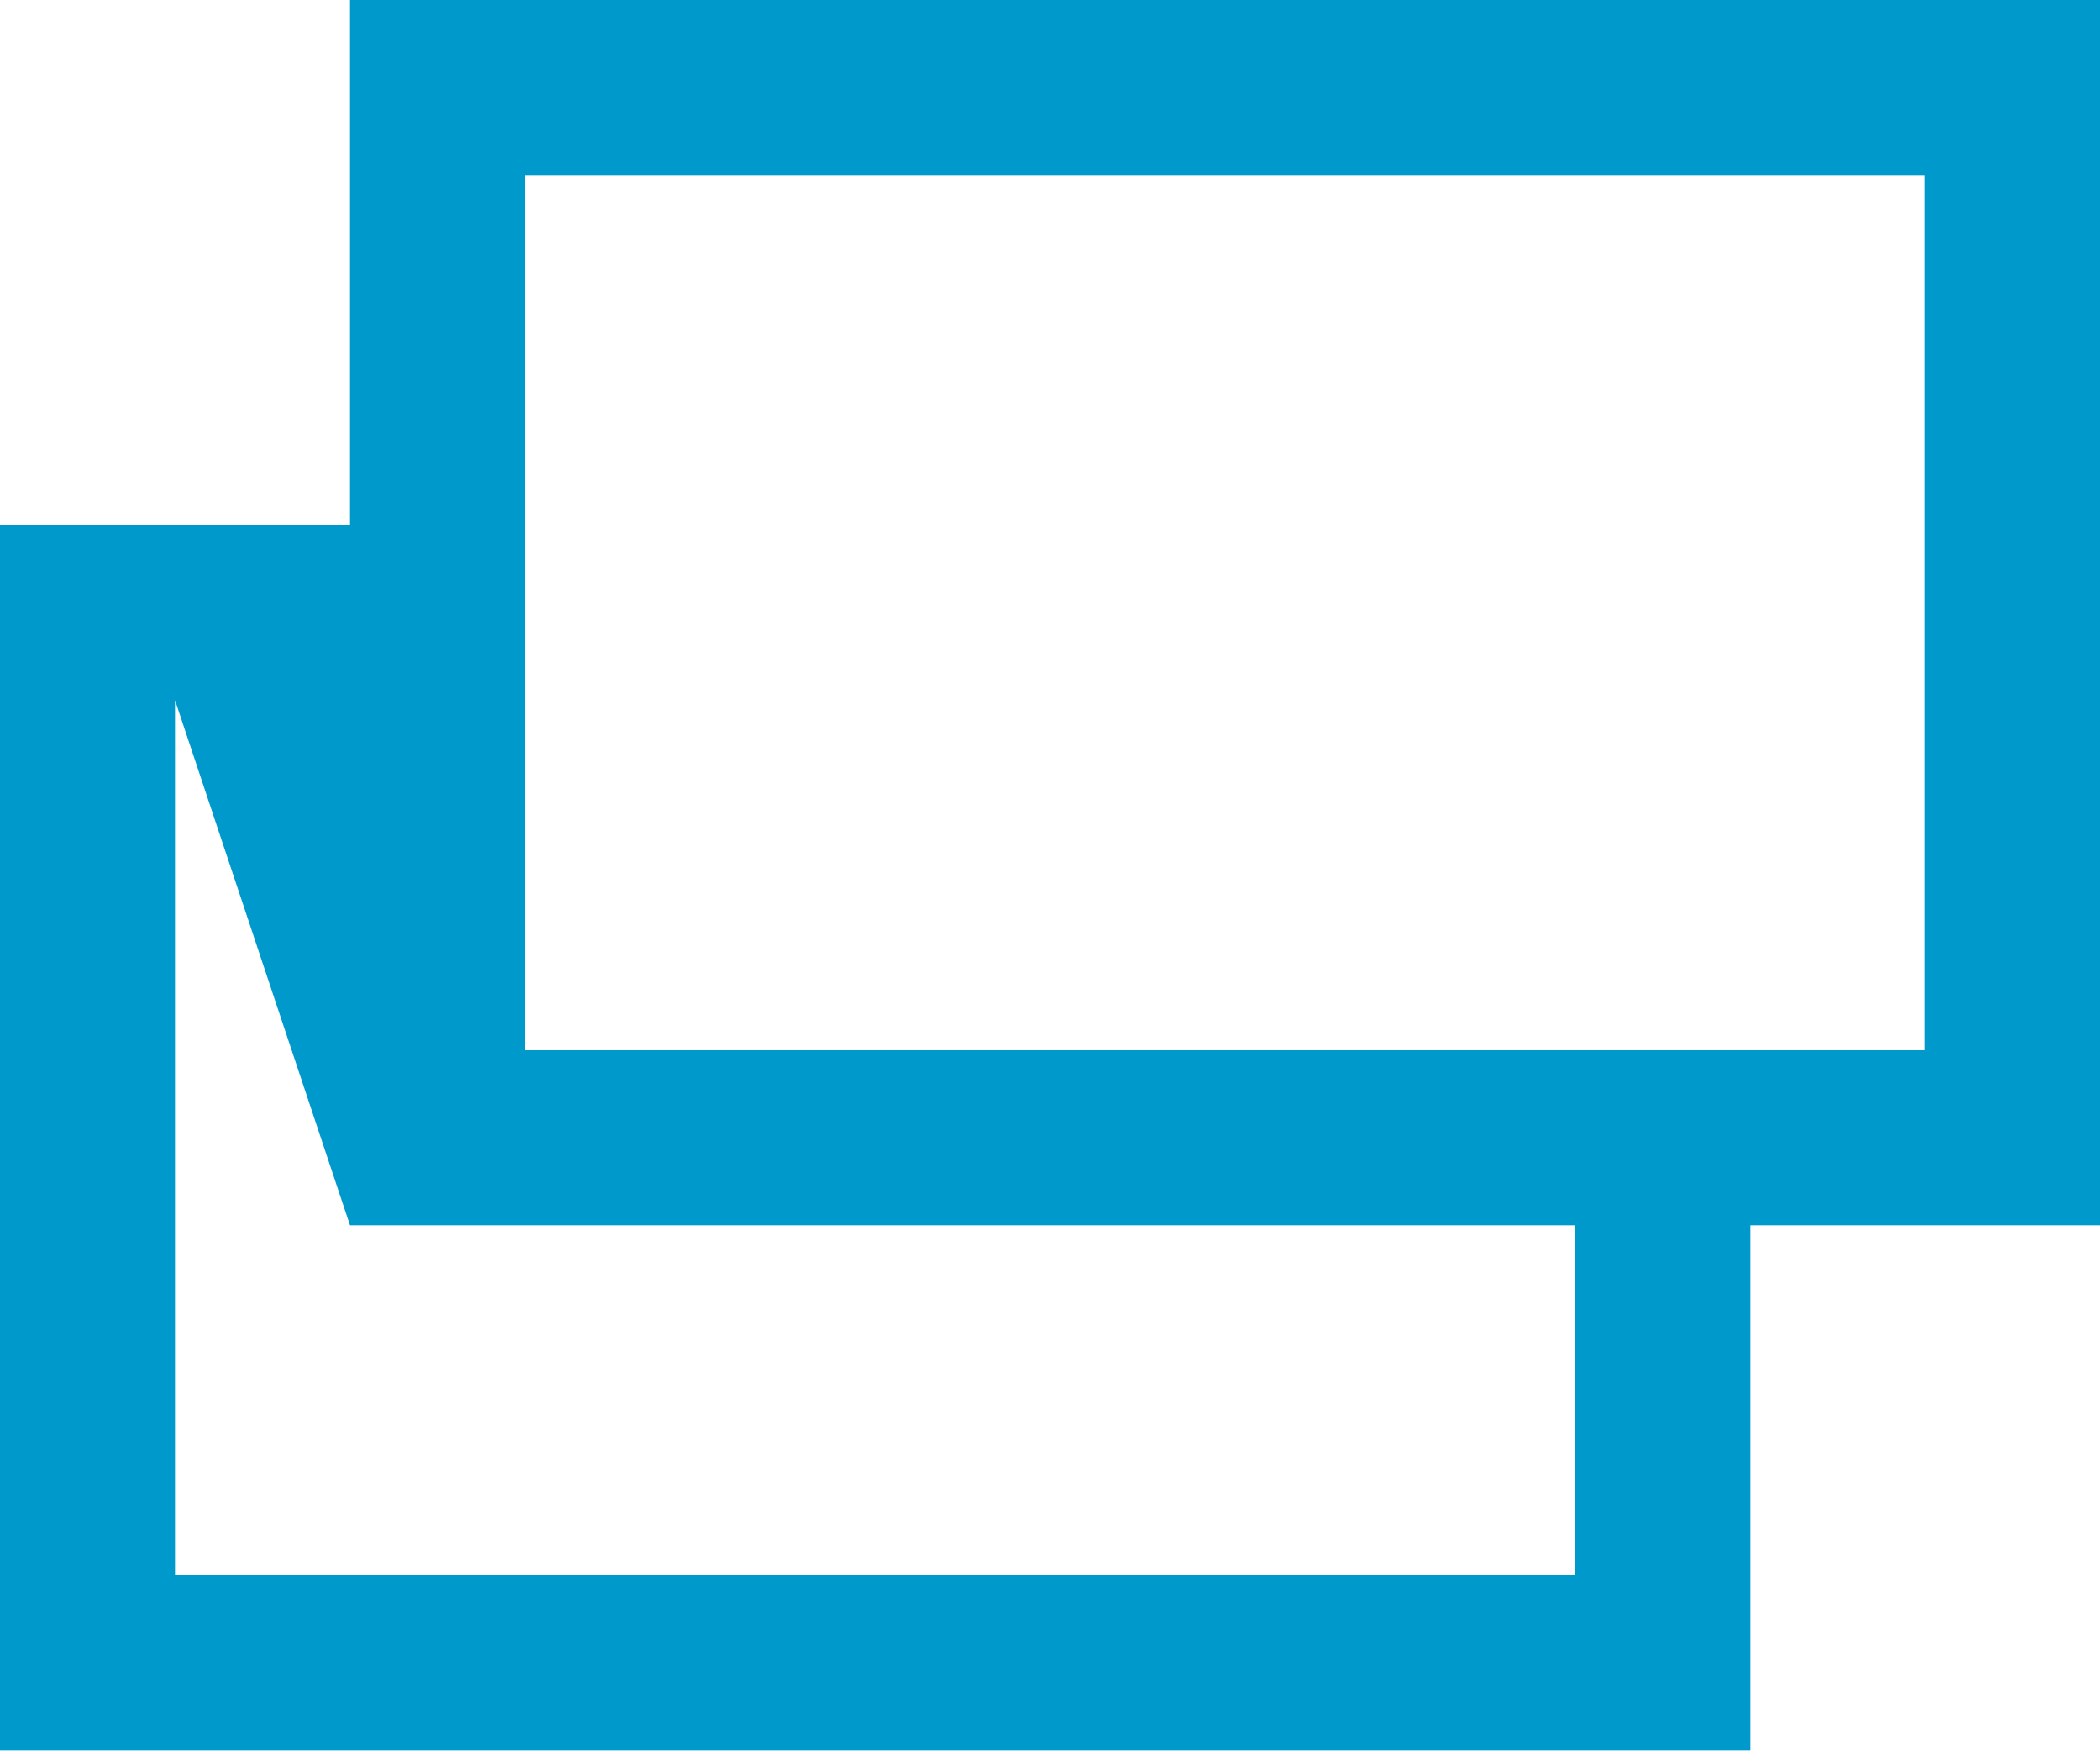
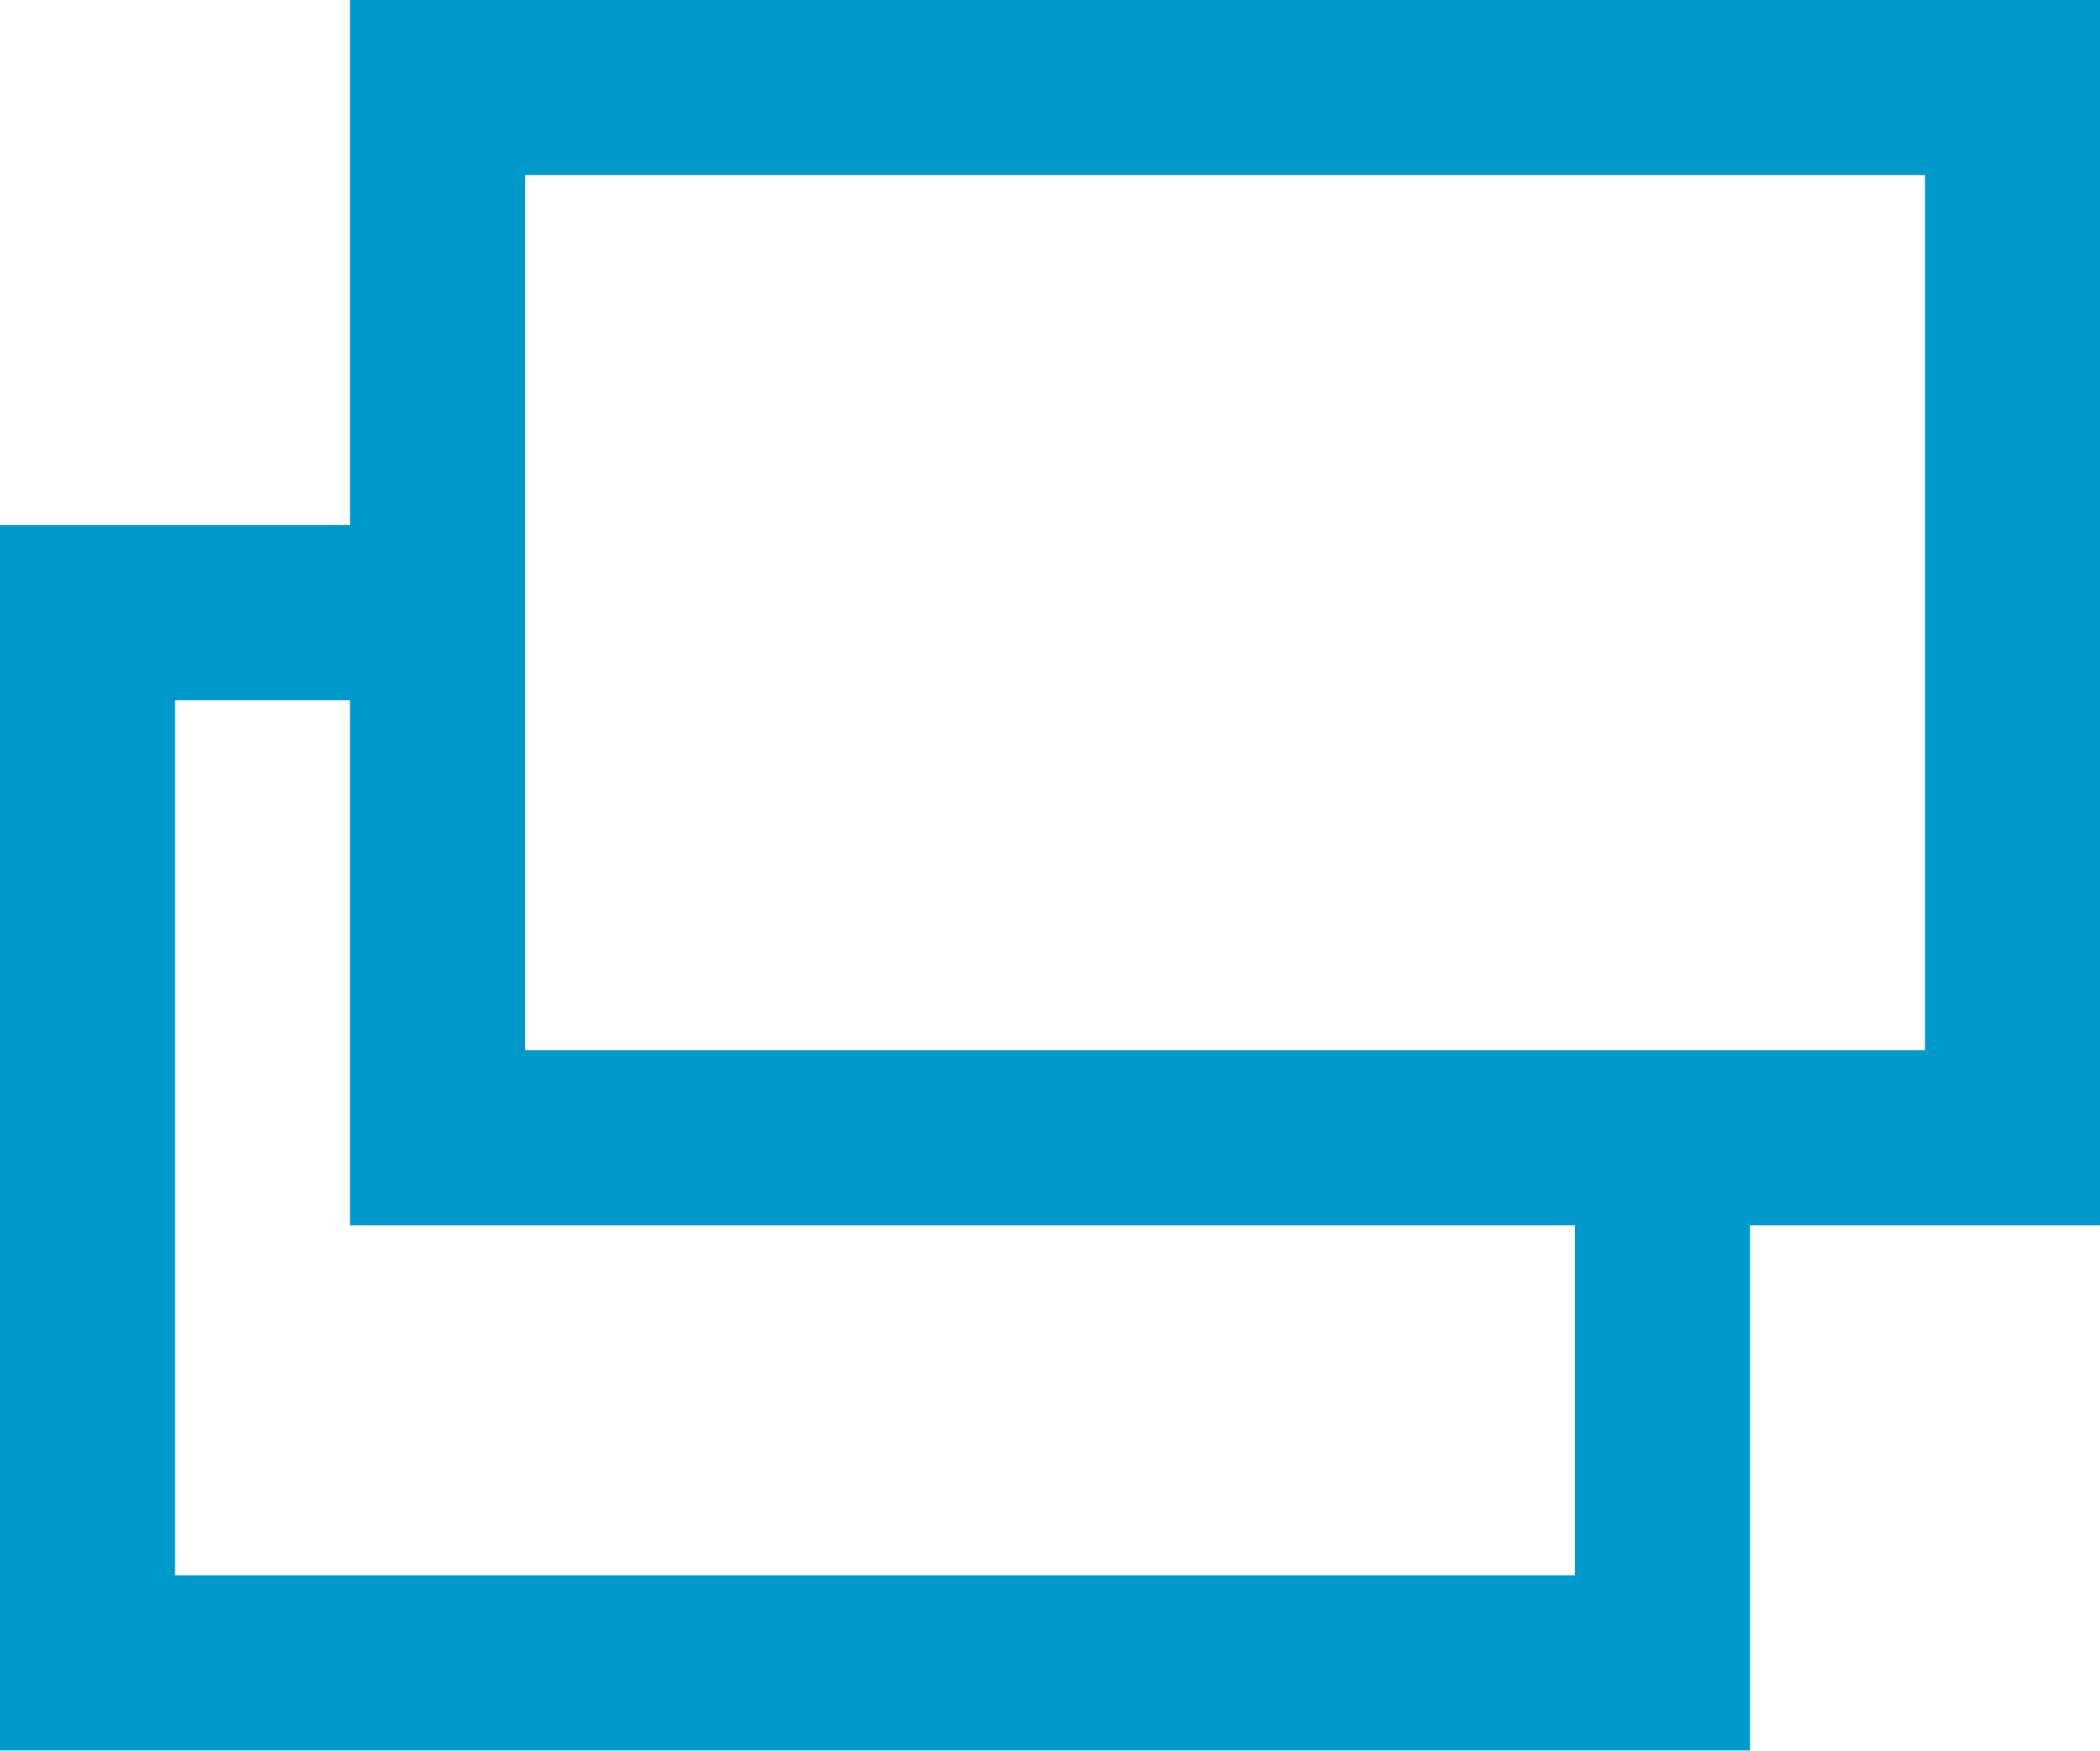
- <svg xmlns="http://www.w3.org/2000/svg" version="1.1" width="12" height="10">
-   <path d="M0 0 C3.3 0 6.6 0 10 0 C10 2.31 10 4.62 10 7 C9.34 7 8.68 7 8 7 C8 7.99 8 8.98 8 10 C4.7 10 1.4 10 -2 10 C-2 7.69 -2 5.38 -2 3 C-1.34 3 -0.68 3 0 3 C0 2.01 0 1.02 0 0 Z M1 1 C1 2.65 1 4.3 1 6 C3.64 6 6.28 6 9 6 C9 4.35 9 2.7 9 1 C6.36 1 3.72 1 1 1 Z M-1 4 C-1 5.65 -1 7.3 -1 9 C1.64 9 4.28 9 7 9 C7 8.34 7 7.68 7 7 C4.69 7 2.38 7 0 7 C-0.33 6.01 -0.66 5.02 -1 4 Z " fill="#0099CC" transform="translate(2,0)" />
+ <svg xmlns="http://www.w3.org/2000/svg" enable-background="new 0 0 12 10" height="10px" id="レイヤー_1" version="1.1" viewbox="0 0 12 10" width="12px" x="0px" xml:space="preserve" y="0px">
+   <path d="M12,0H2v3H0v7h10V7h2V0z M9,9H1V4h1v3h7V9z M3,3V1h8v5h-1H9H3V4V3z" fill="#0099CC" />
</svg>
